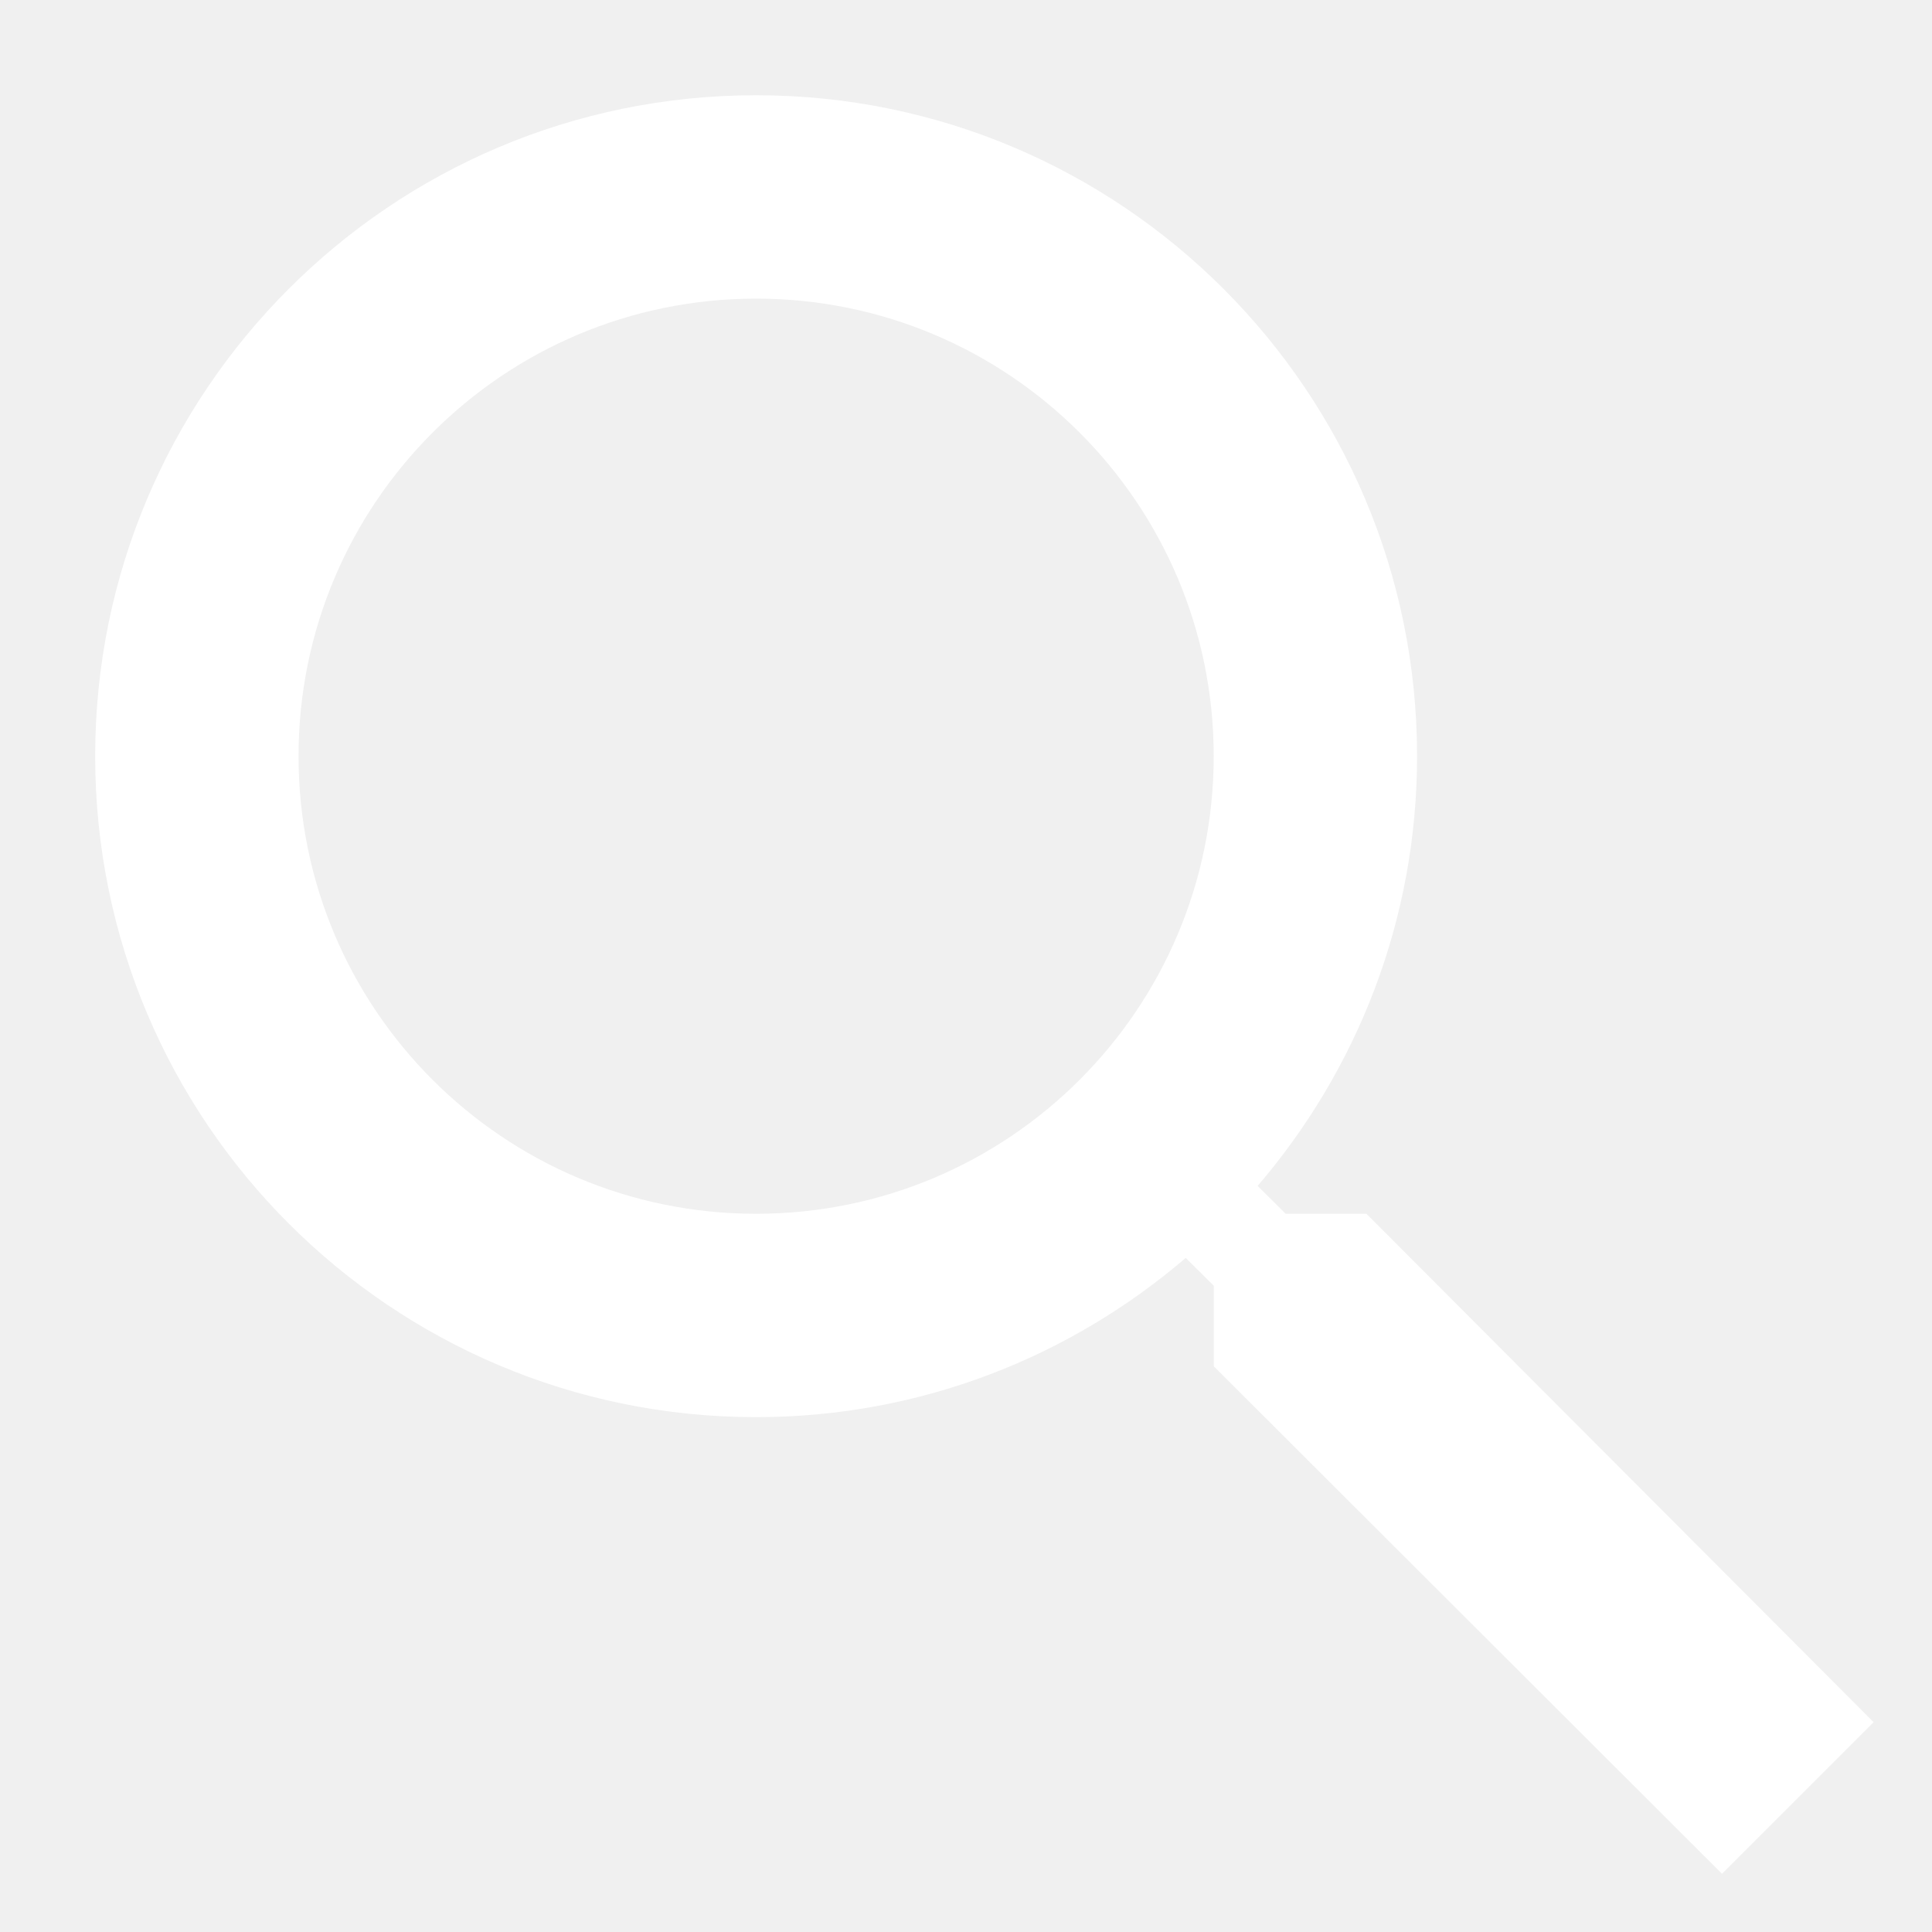
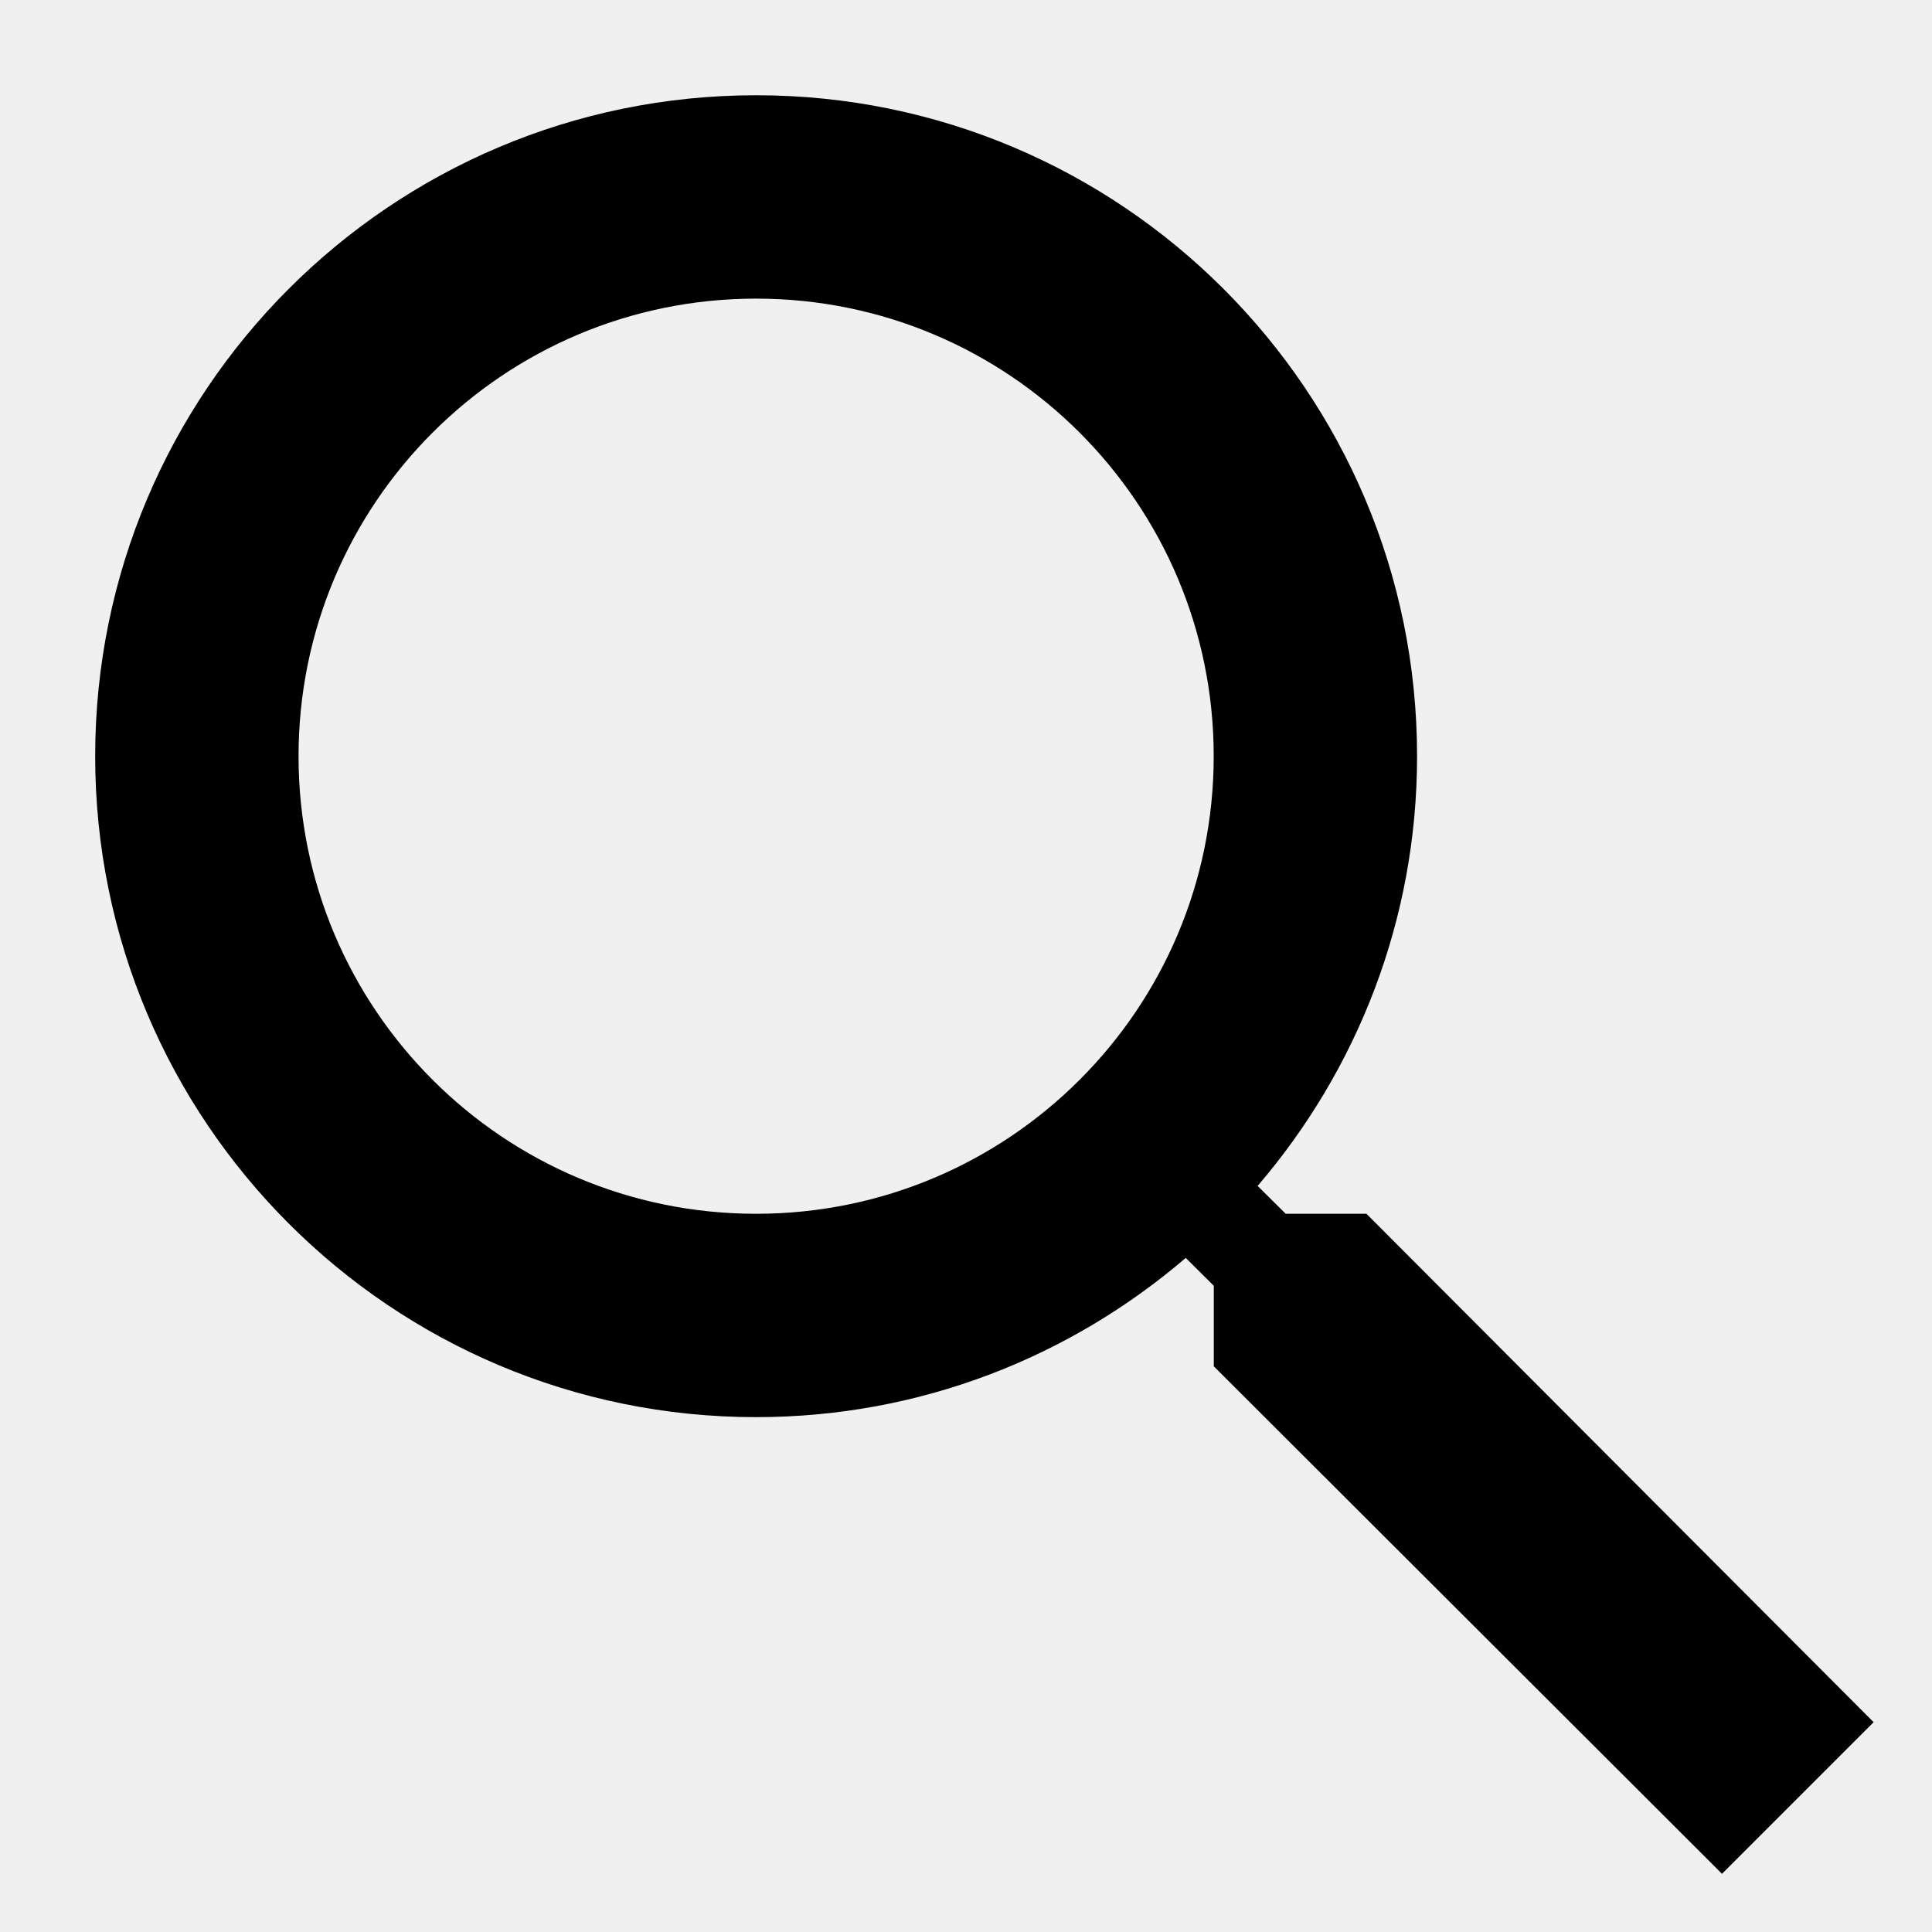
<svg xmlns="http://www.w3.org/2000/svg" width="19px" height="19px" viewBox="0 0 19 19" version="1.1">
-   <g id="Symbols" stroke="none" stroke-width="1" fill="none" fill-rule="evenodd">
-     <g id="Mobile-/-Search-button" transform="translate(-15, -15)" fill="#FFFFFF" fill-rule="nonzero">
+   <g id="Symbols" stroke="none" stroke-width="1" fill-rule="evenodd">
+     <g id="Mobile-/-Search-button" transform="translate(-15, -15)" fill-rule="nonzero">
      <g id="Search-button">
        <g id="search-icon" transform="translate(15, 15)">
          <path d="M13.438,7.427 L12.644,7.427 L12.368,7.701 C13.343,8.838 13.936,10.312 13.936,11.927 C13.936,15.517 11.026,18.427 7.436,18.427 C3.846,18.427 0.936,15.517 0.936,11.927 C0.936,8.337 3.846,5.427 7.436,5.427 C9.051,5.427 10.524,6.019 11.661,6.993 L11.937,6.719 L11.937,5.927 L16.935,0.936 L18.426,2.427 L13.438,7.427 L13.438,7.427 Z M7.436,7.427 C4.95,7.427 2.936,9.441 2.936,11.927 C2.936,14.412 4.95,16.427 7.436,16.427 C9.921,16.427 11.936,14.412 11.936,11.927 C11.936,9.441 9.921,7.427 7.436,7.427 L7.436,7.427 Z" id="Shape" transform="translate(9.68125, 9.681875) scale(1, -1) translate(-9.68125, -9.681875) " />
        </g>
      </g>
    </g>
  </g>
</svg>
